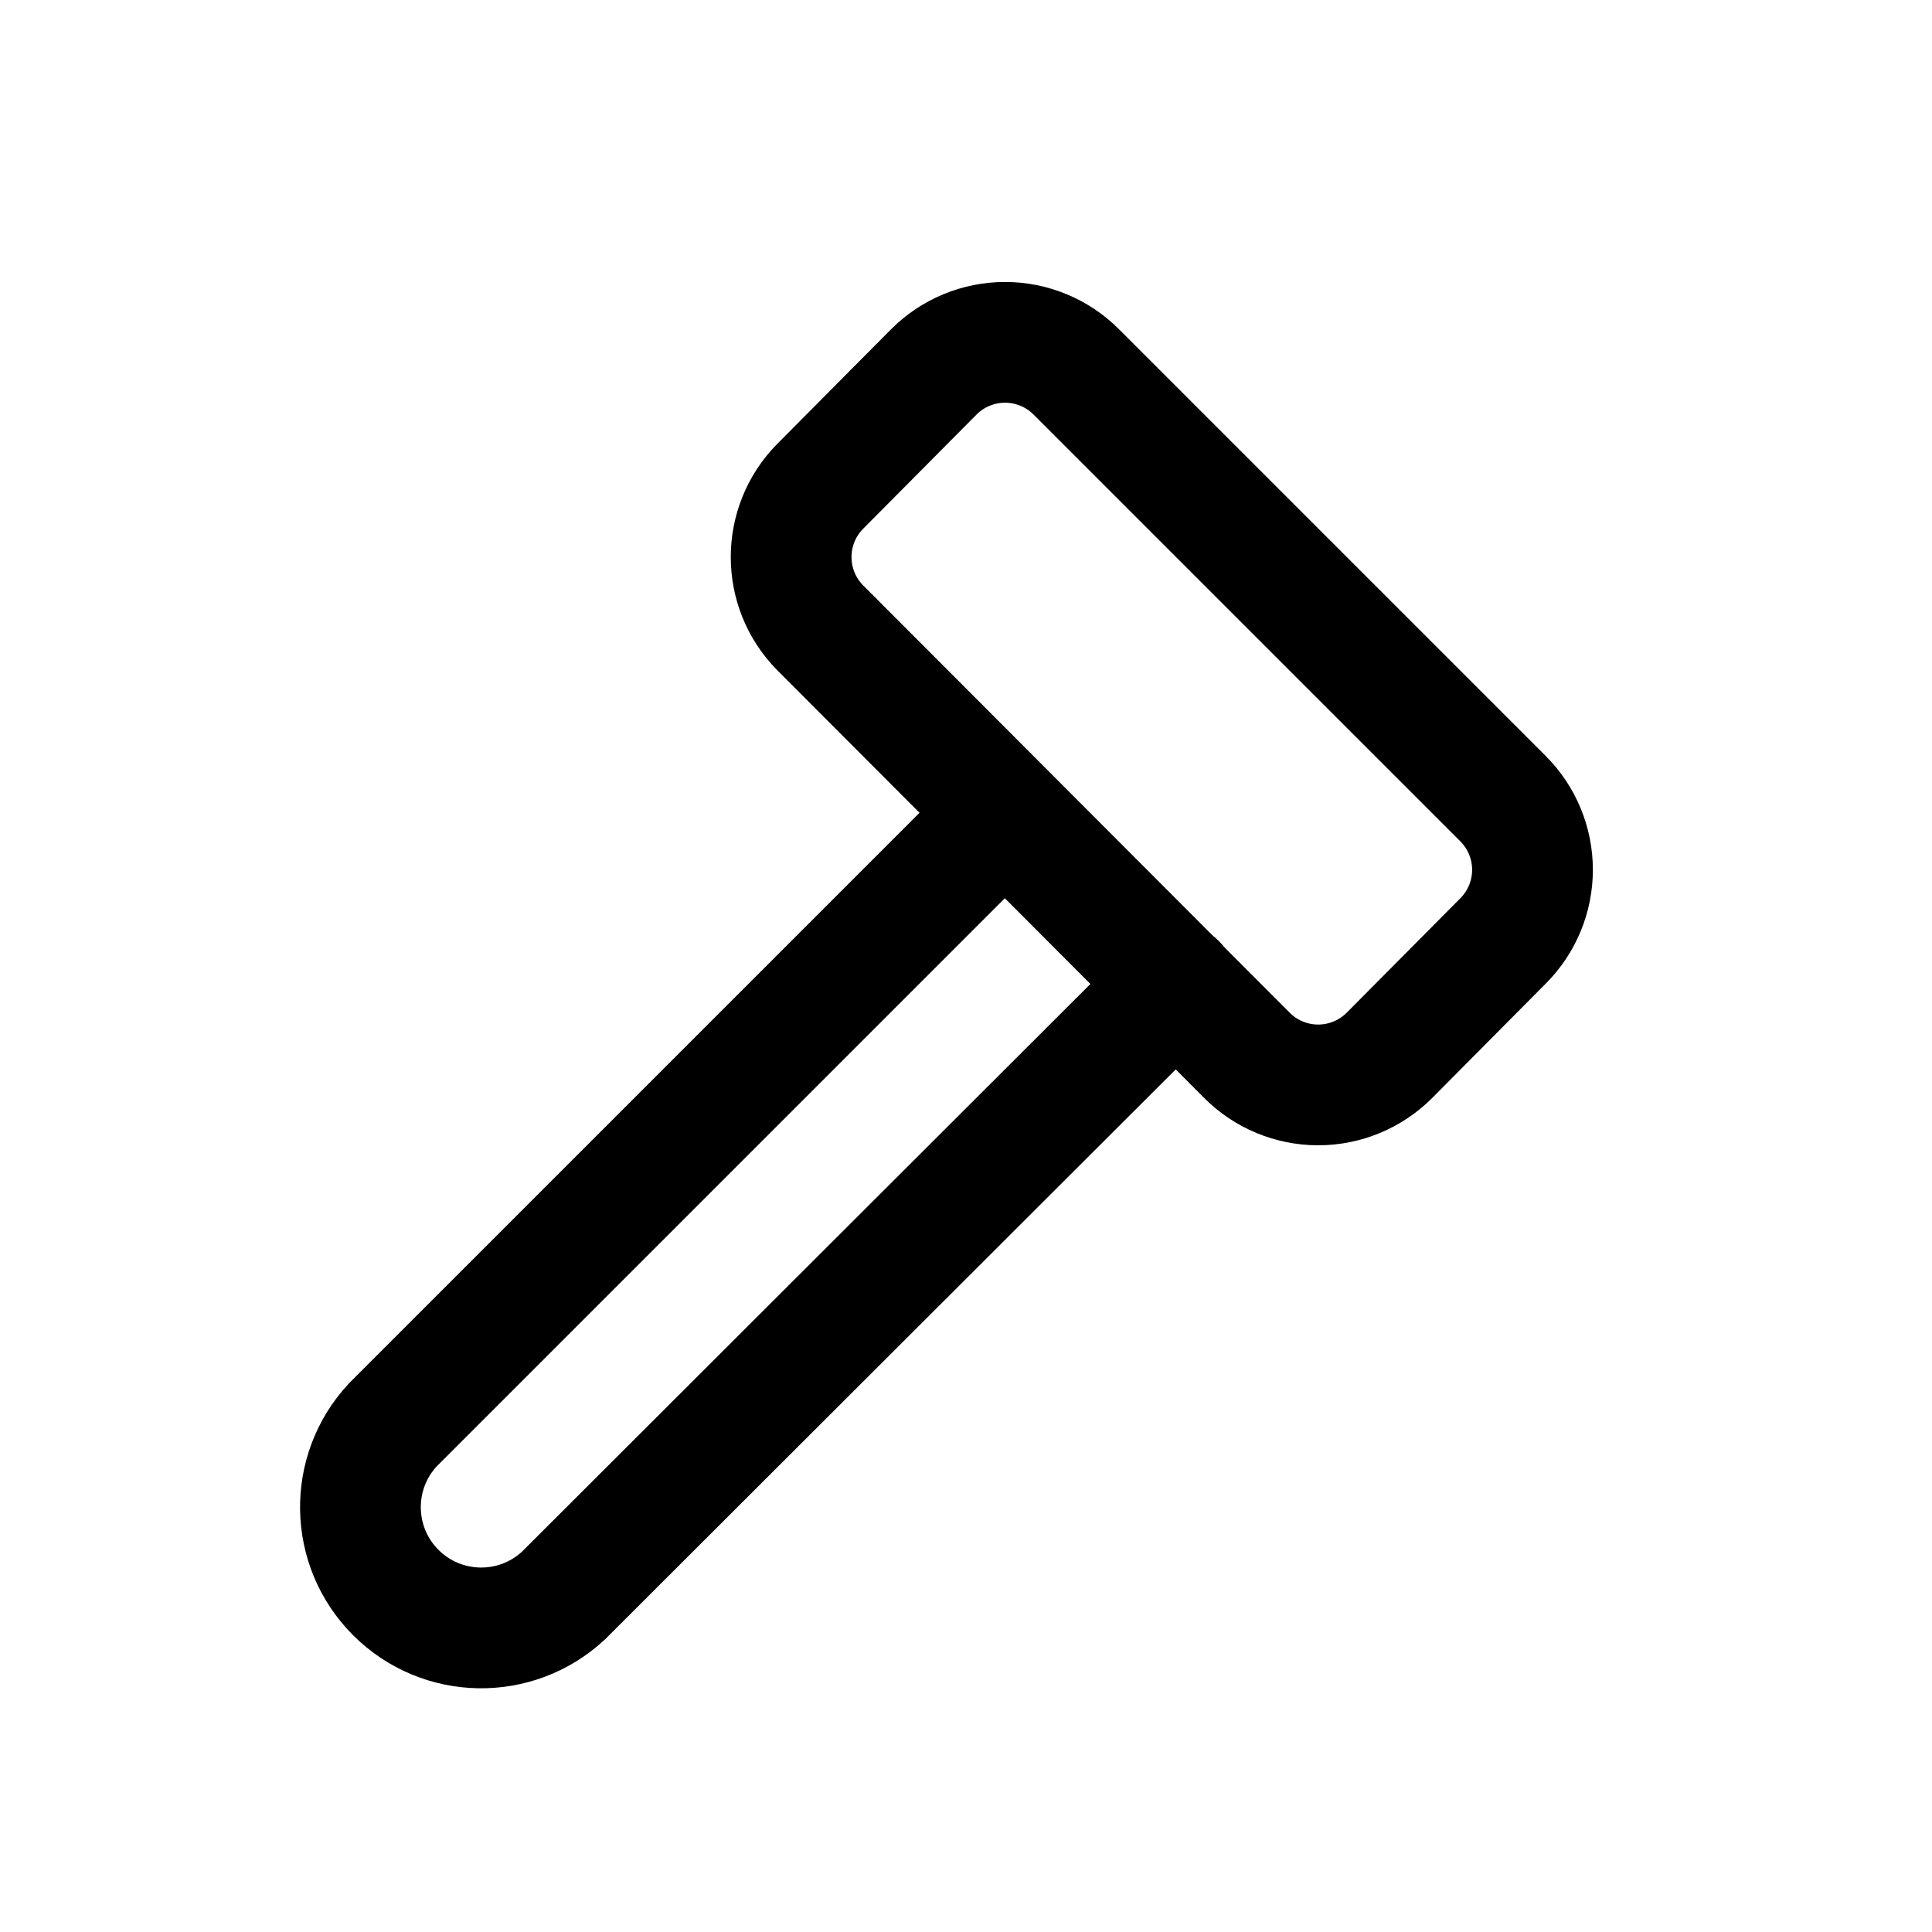
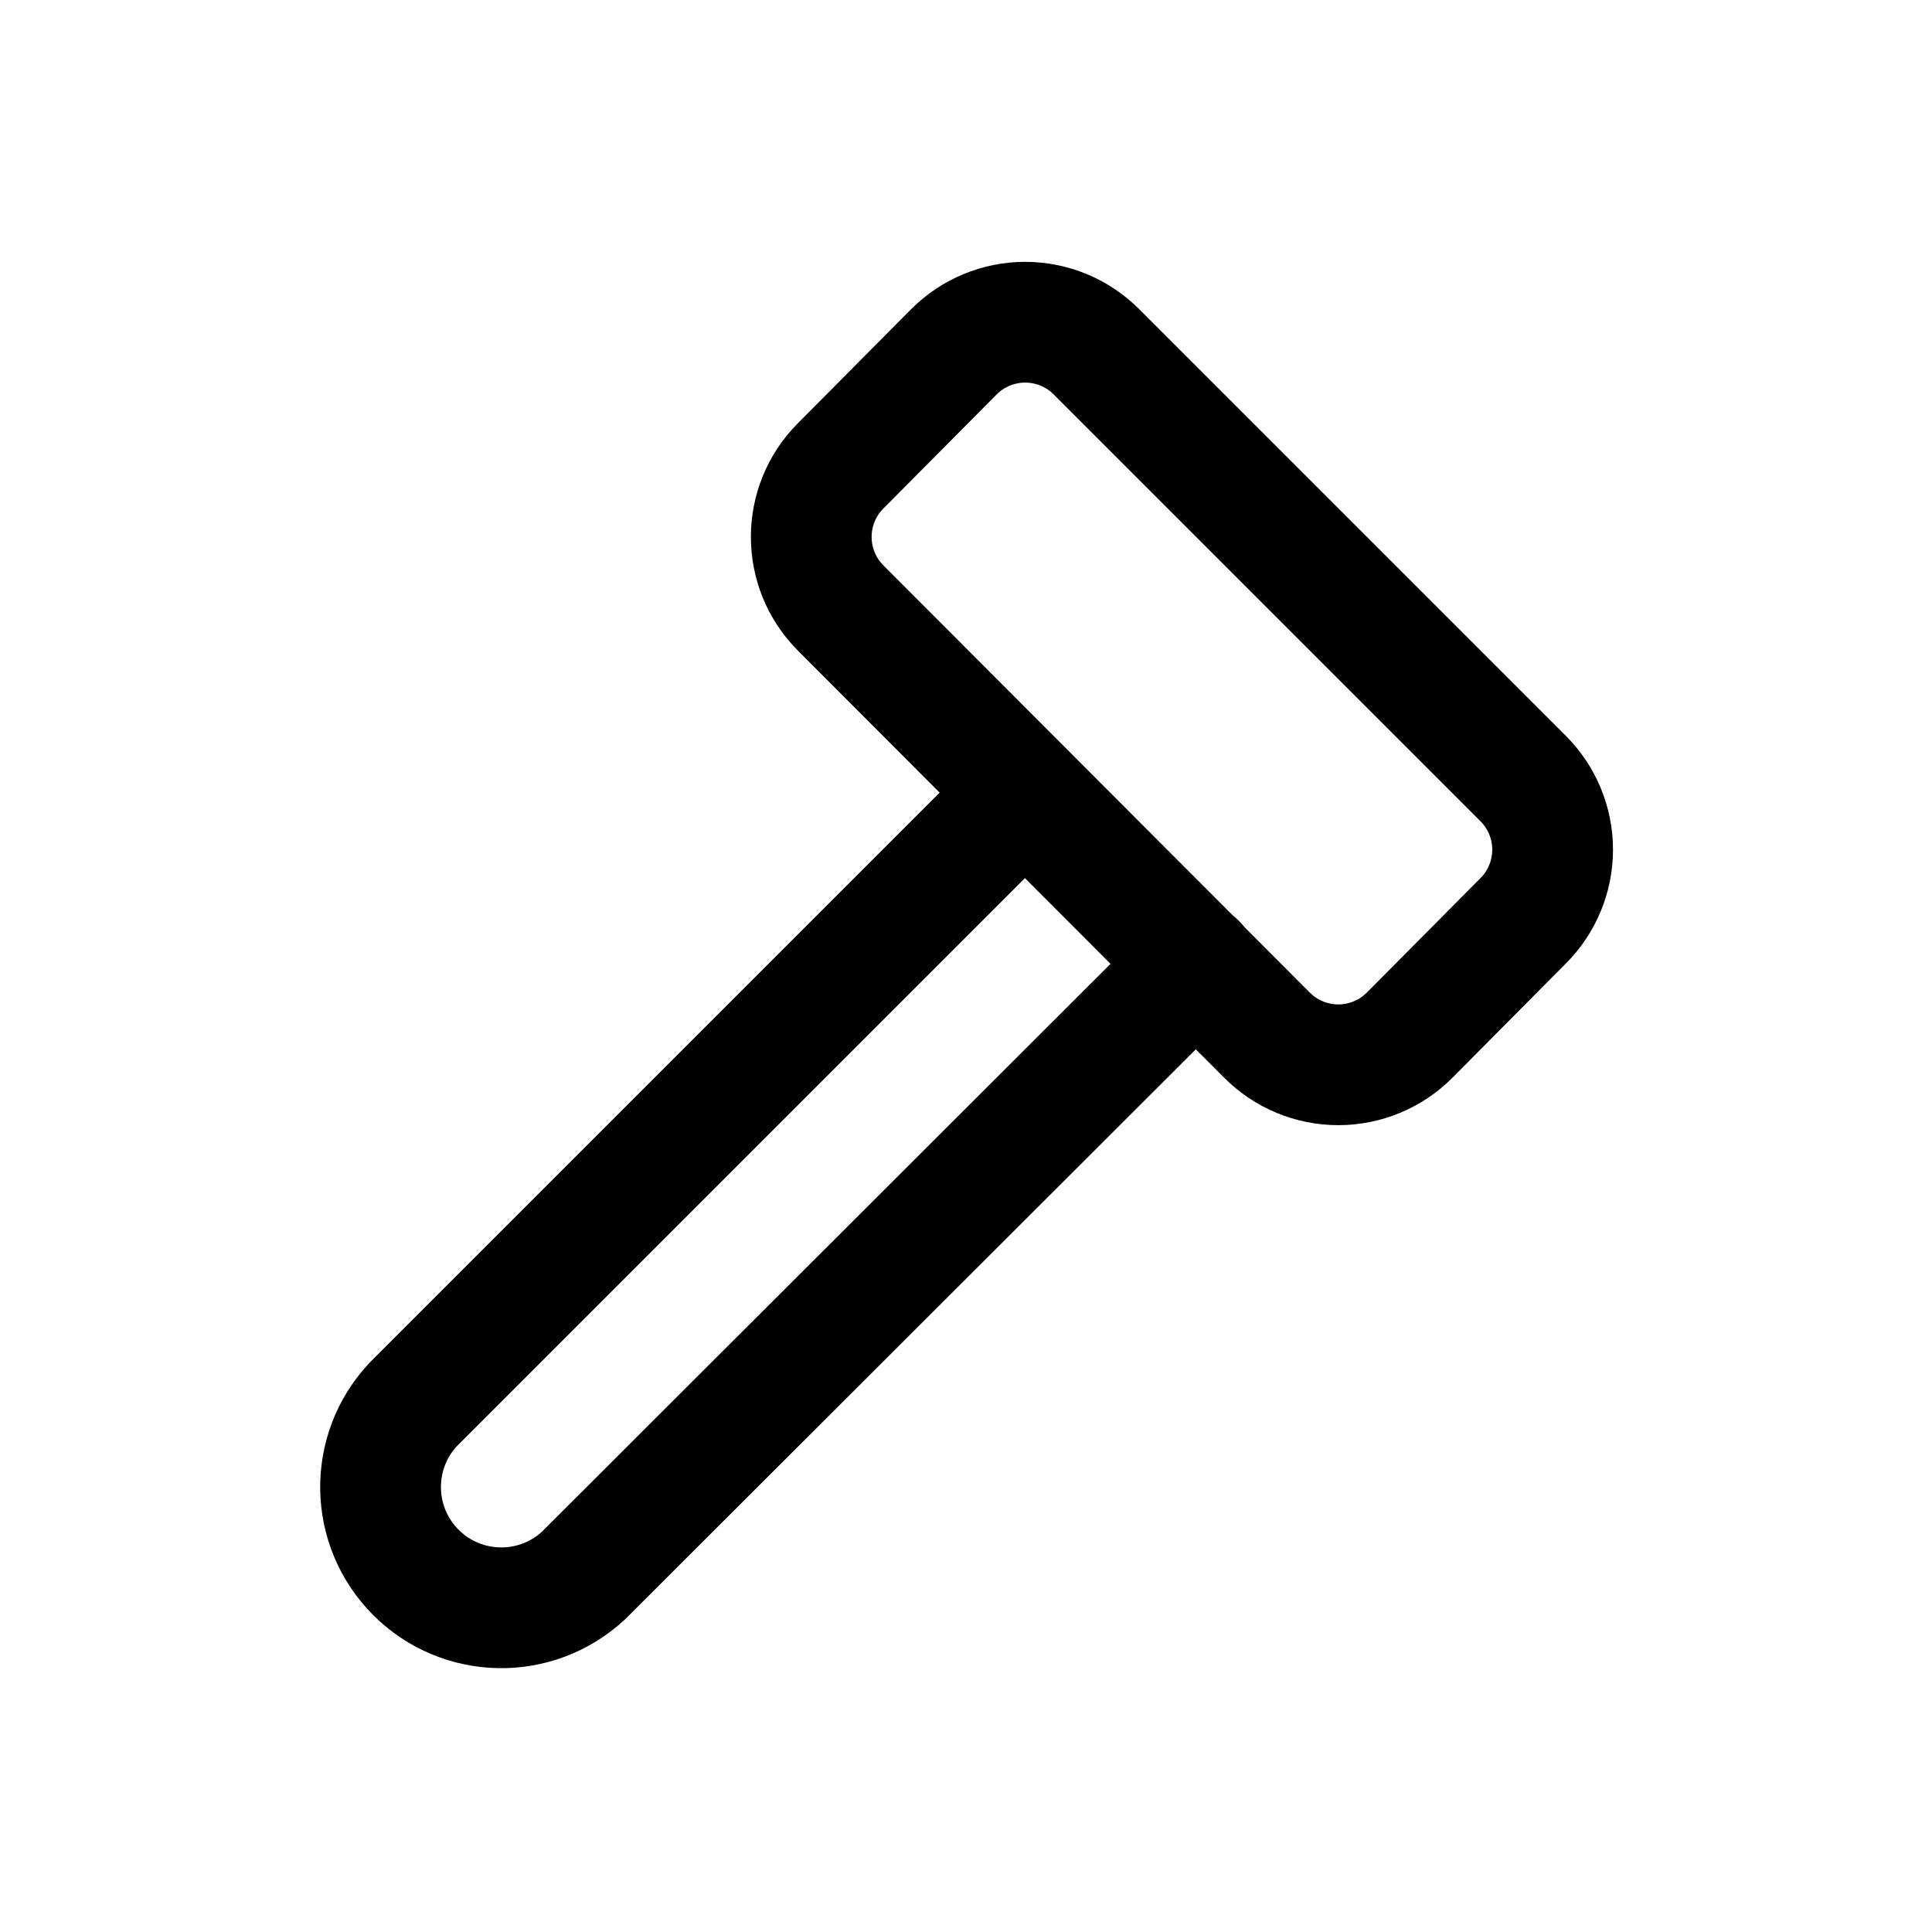
<svg xmlns="http://www.w3.org/2000/svg" viewBox="0 0 24 24" fill="none" stroke="currentColor" stroke-width="1.5" stroke-linecap="round" stroke-linejoin="round">
-   <path d="M10.19 6.04L11.6 4.62A1.25 1.25 0 0 1 13.37 4.62L18.67 9.92A1.25 1.25 0 0 1 18.67 11.69L17.26 13.11A1.25 1.25 0 0 1 15.49 13.11L10.19 7.8A1.25 1.25 0 0 1 10.19 6.04Z" />
-   <path d="M12.48 10.1L4.88 17.7A1.5 1.5 0 0 0 7 19.82L14.61 12.22" />
+   <path d="M10.44 5.79L11.85 4.37A1.25 1.25 0 0 1 13.62 4.37L18.92 9.67A1.25 1.25 0 0 1 18.92 11.44L17.51 12.86A1.25 1.25 0 0 1 15.74 12.86L10.44 7.55A1.25 1.25 0 0 1 10.44 5.79Z" />
+   <path d="M12.73 9.85L5.13 17.45A1.5 1.5 0 0 0 7.25 19.57L14.86 11.97" />
</svg>
